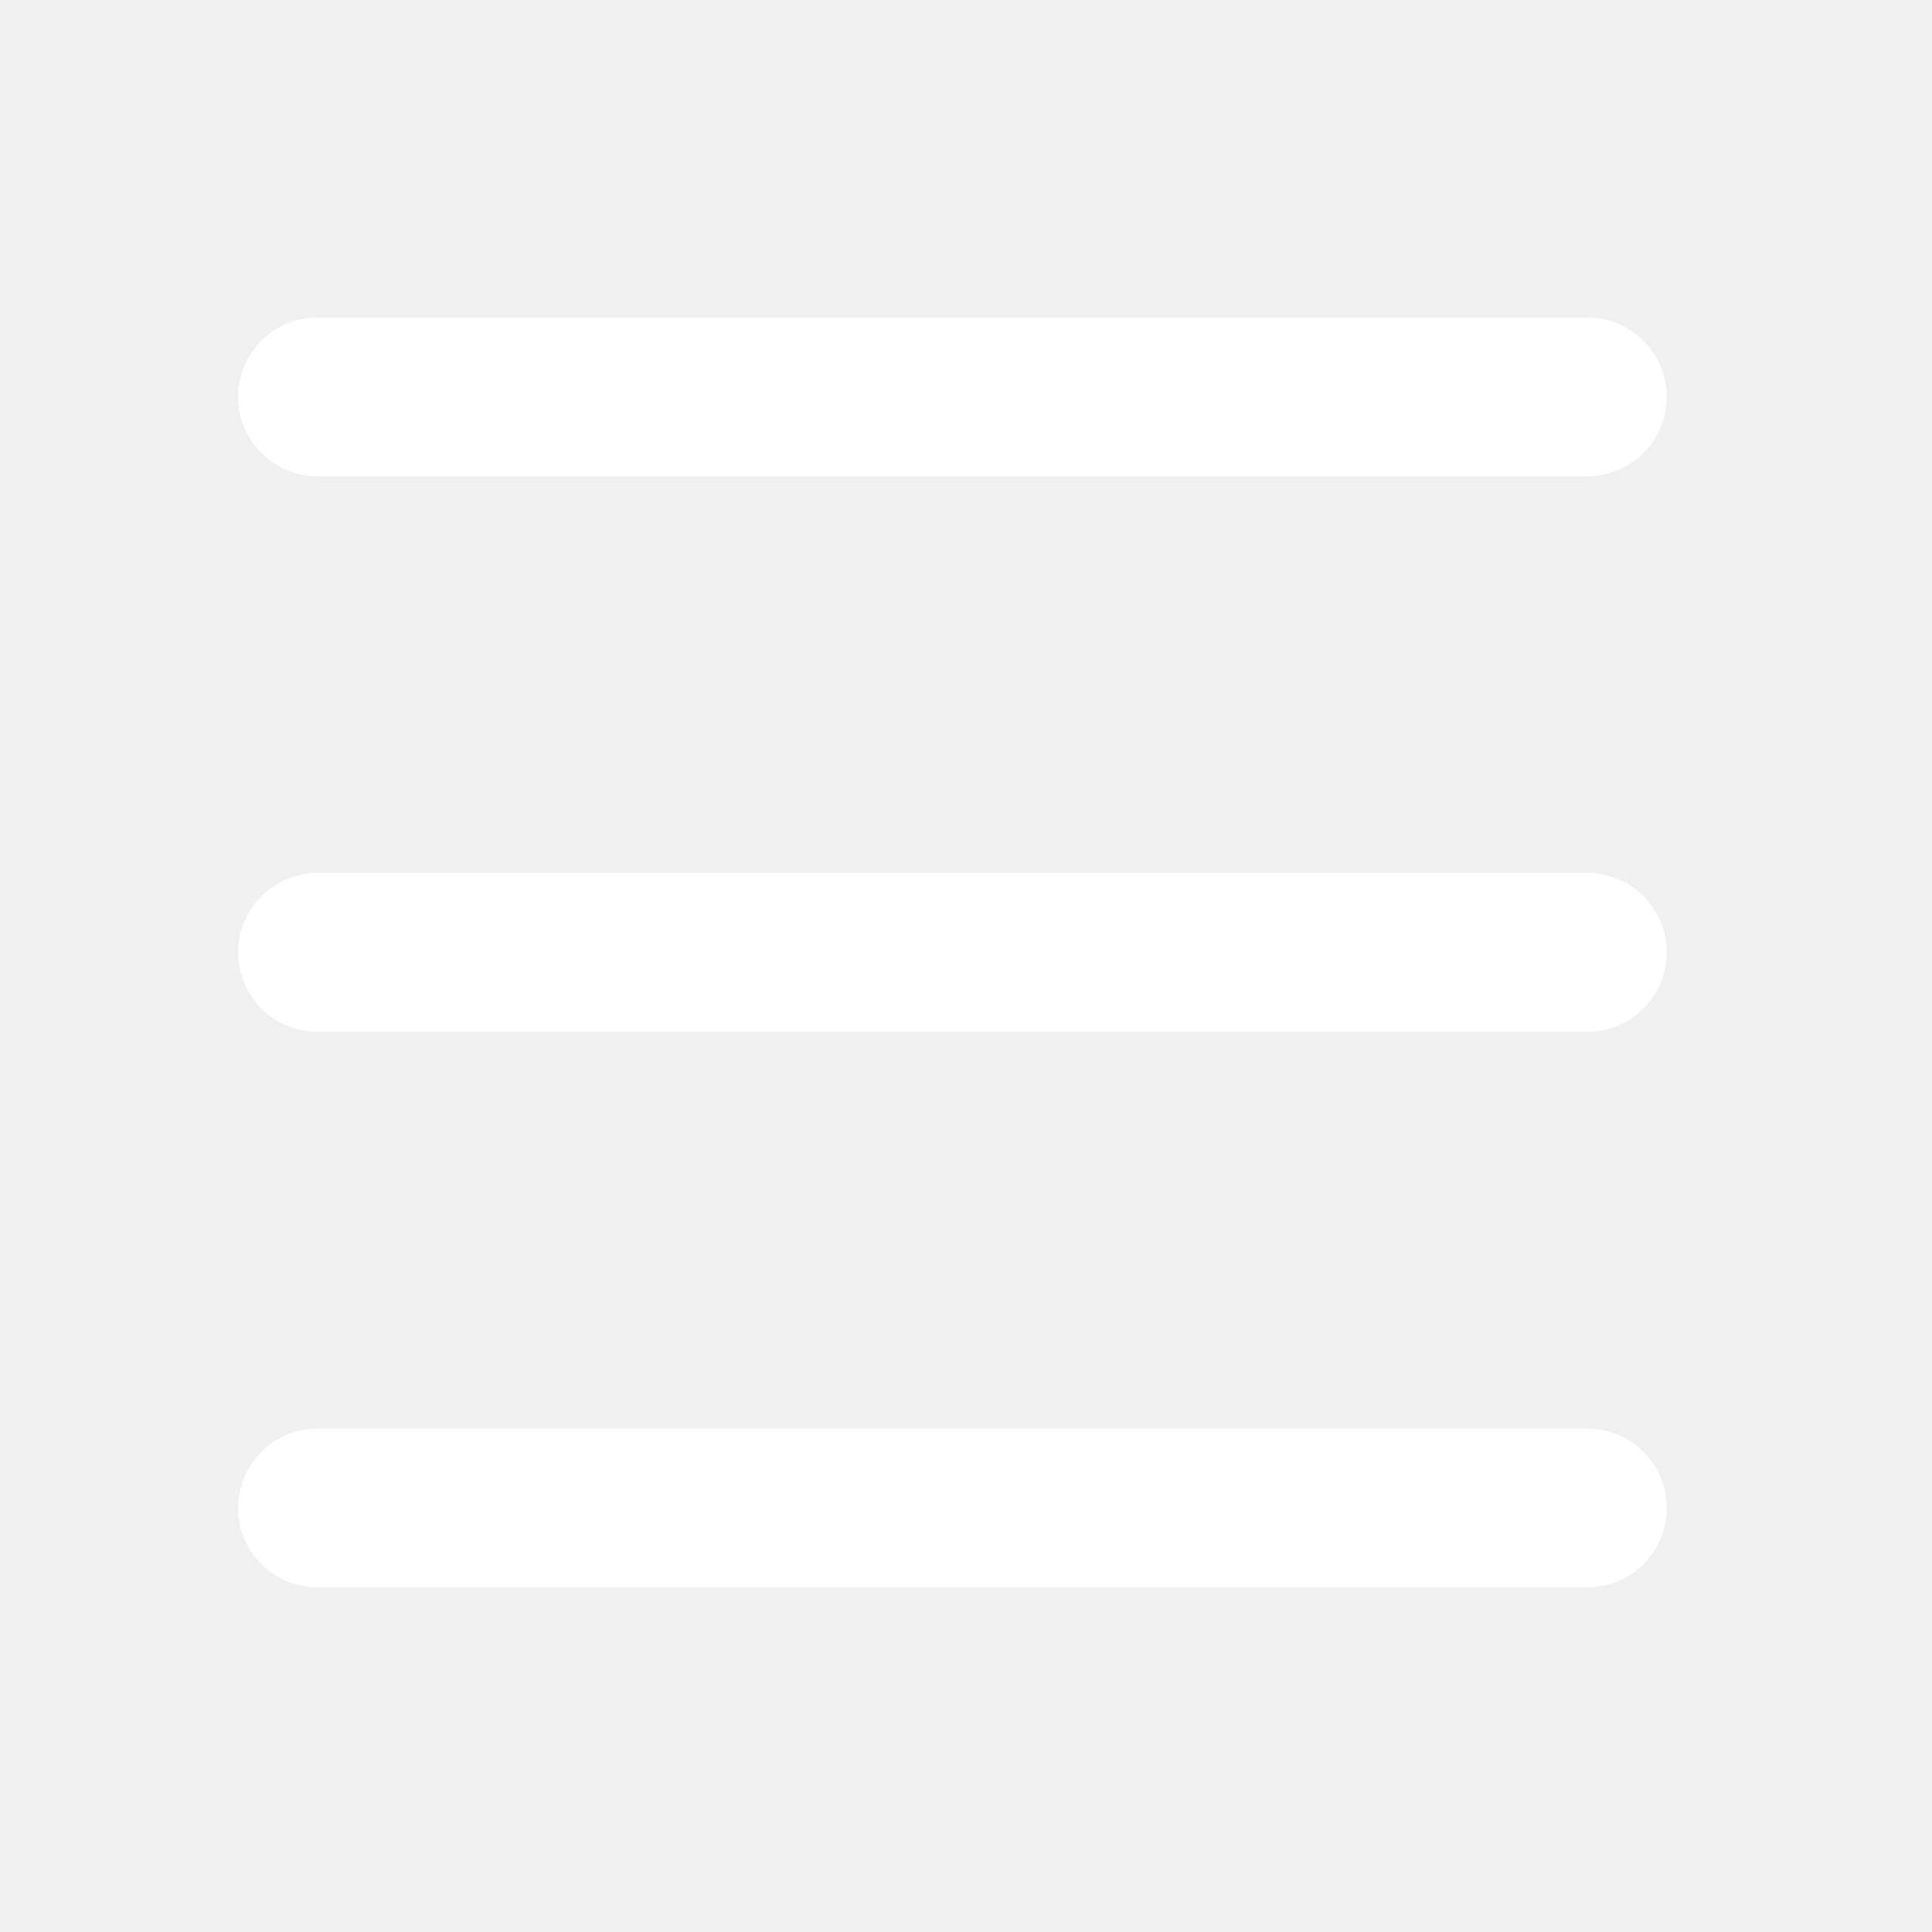
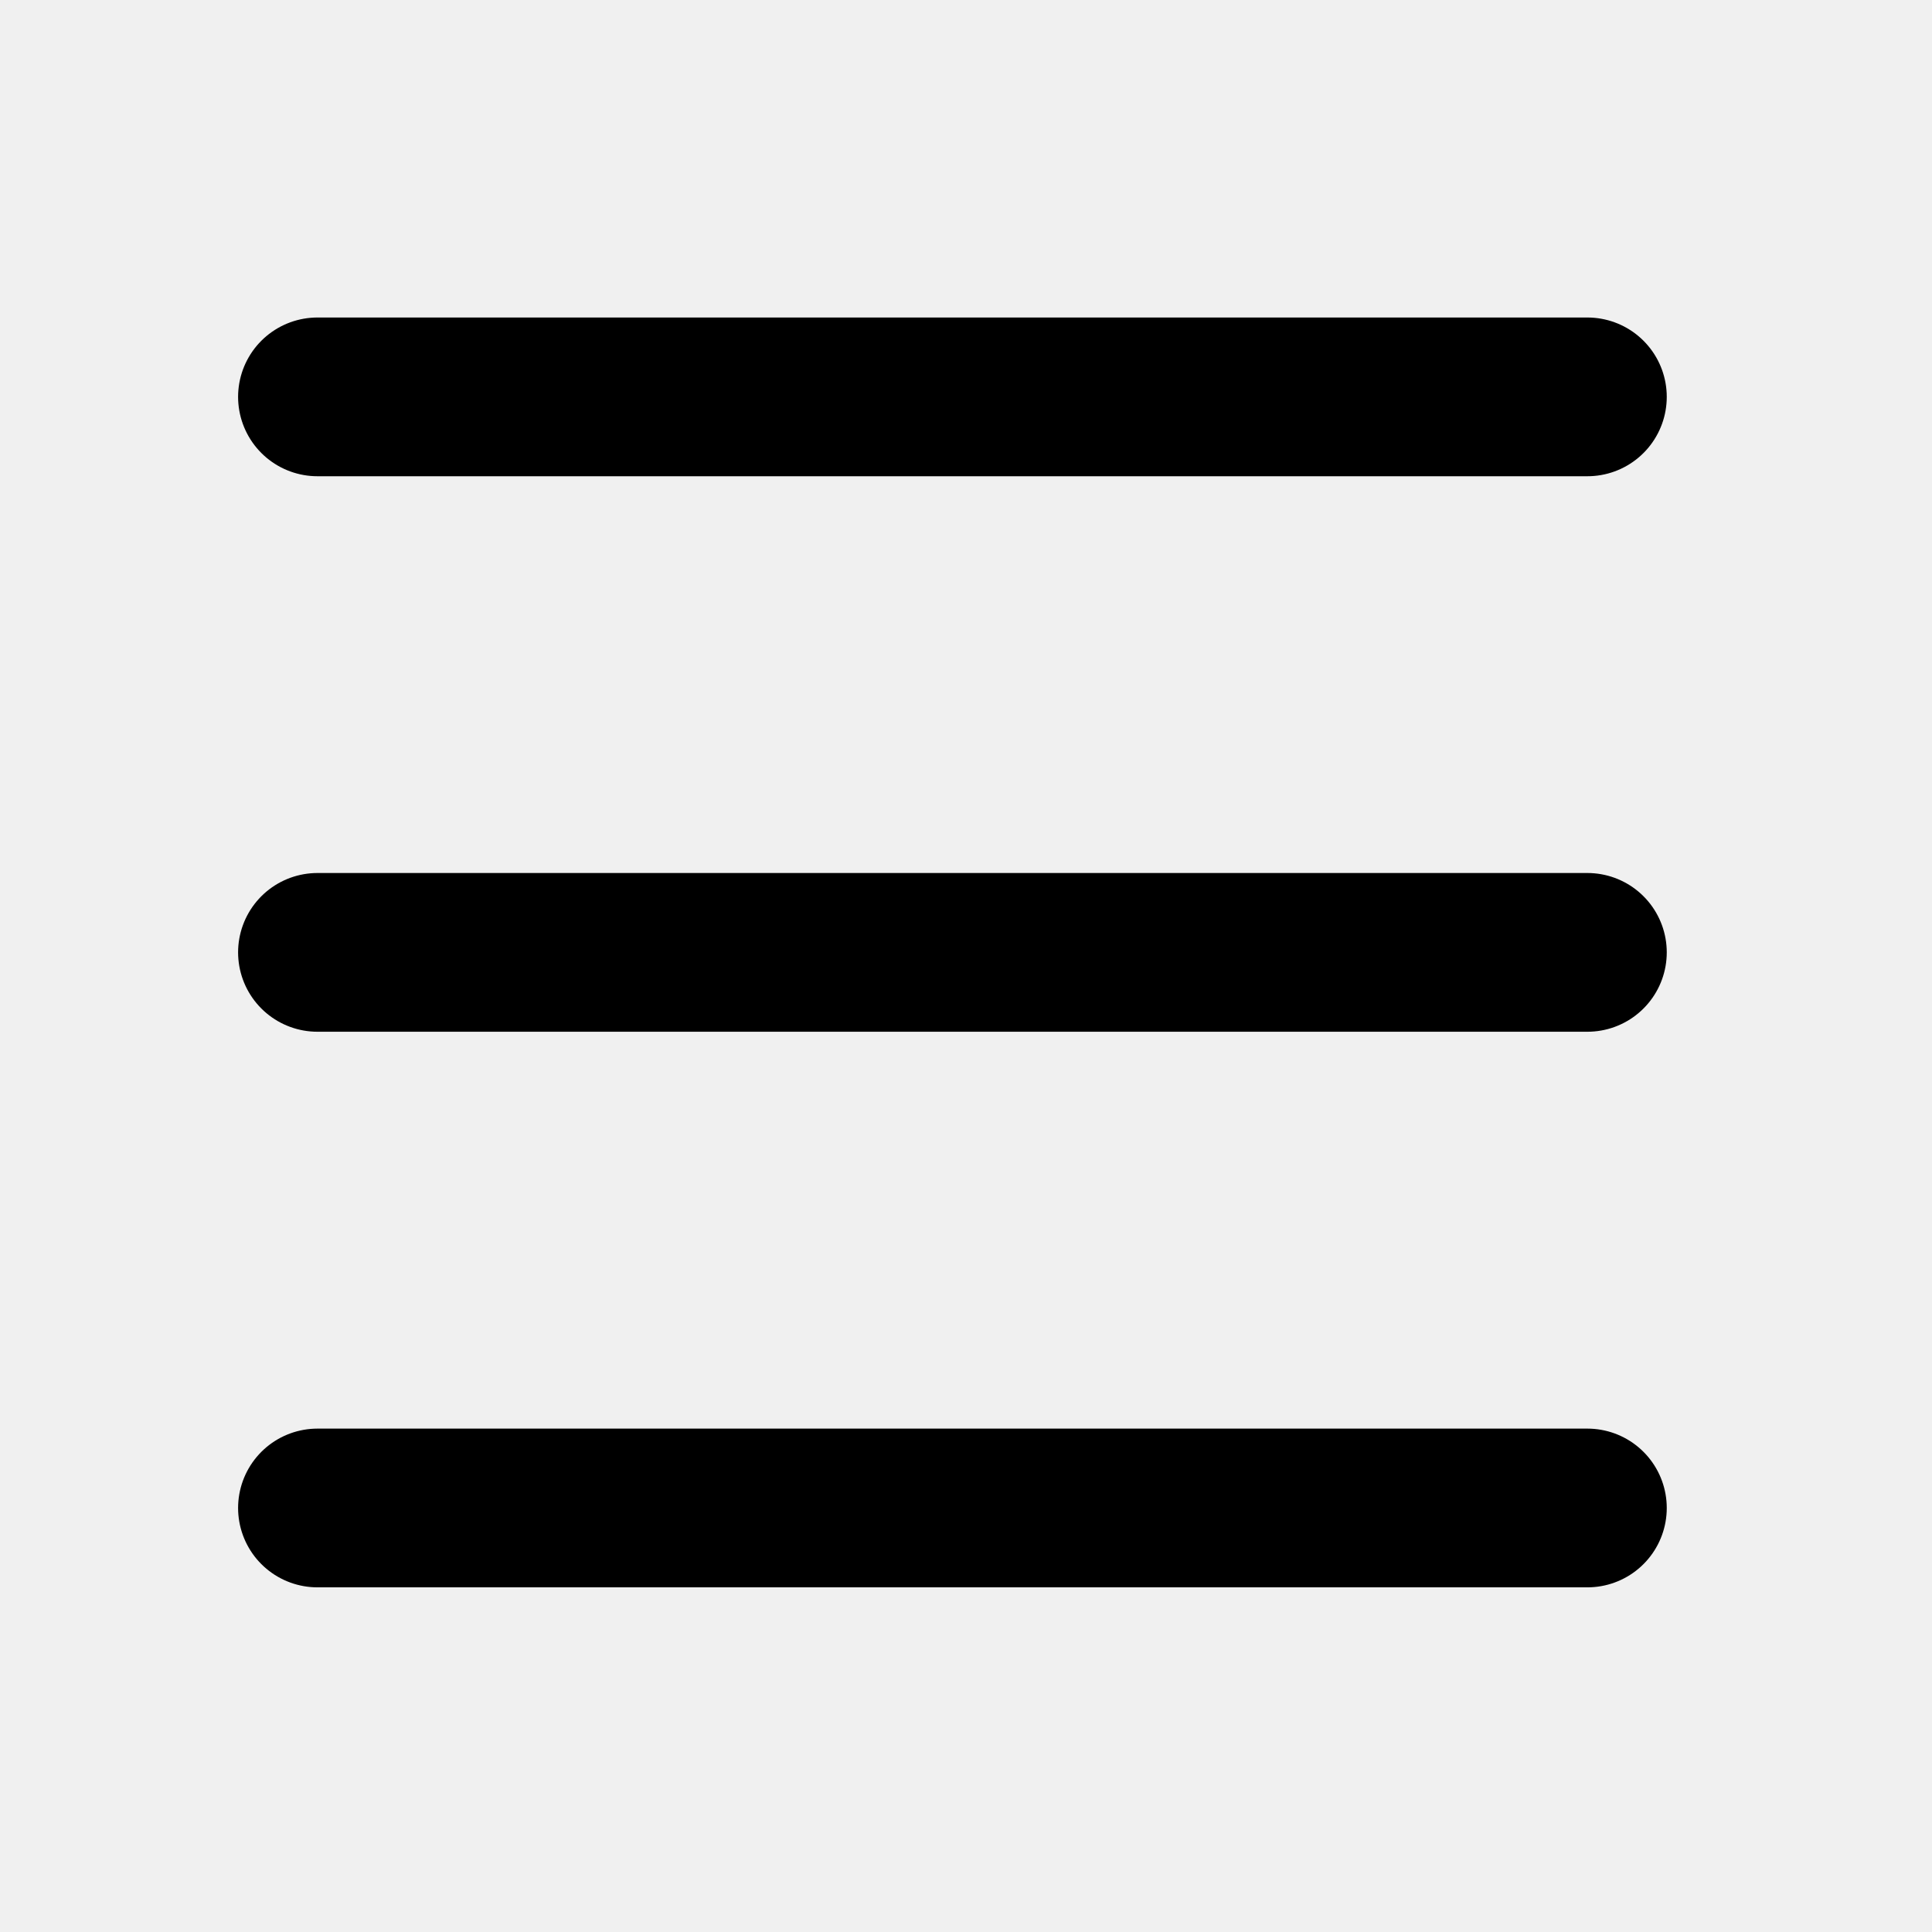
<svg xmlns="http://www.w3.org/2000/svg" width="19" height="19" viewBox="0 0 19 19" fill="none">
-   <path d="M3.122 3.903H15.611" stroke="white" stroke-width="1.561" stroke-linecap="round" stroke-linejoin="round" />
-   <path d="M3.122 9.366H15.611" stroke="white" stroke-width="1.561" stroke-linecap="round" stroke-linejoin="round" />
-   <path d="M3.122 14.83H15.611" stroke="white" stroke-width="1.561" stroke-linecap="round" stroke-linejoin="round" />
+   <path d="M3.122 3.903H15.611" stroke="currentColor" stroke-width="1.561" stroke-linecap="round" stroke-linejoin="round" />
+   <path d="M3.122 9.366H15.611" stroke="currentColor" stroke-width="1.561" stroke-linecap="round" stroke-linejoin="round" />
+   <path d="M3.122 14.83H15.611" stroke="currentColor" stroke-width="1.561" stroke-linecap="round" stroke-linejoin="round" />
</svg>
